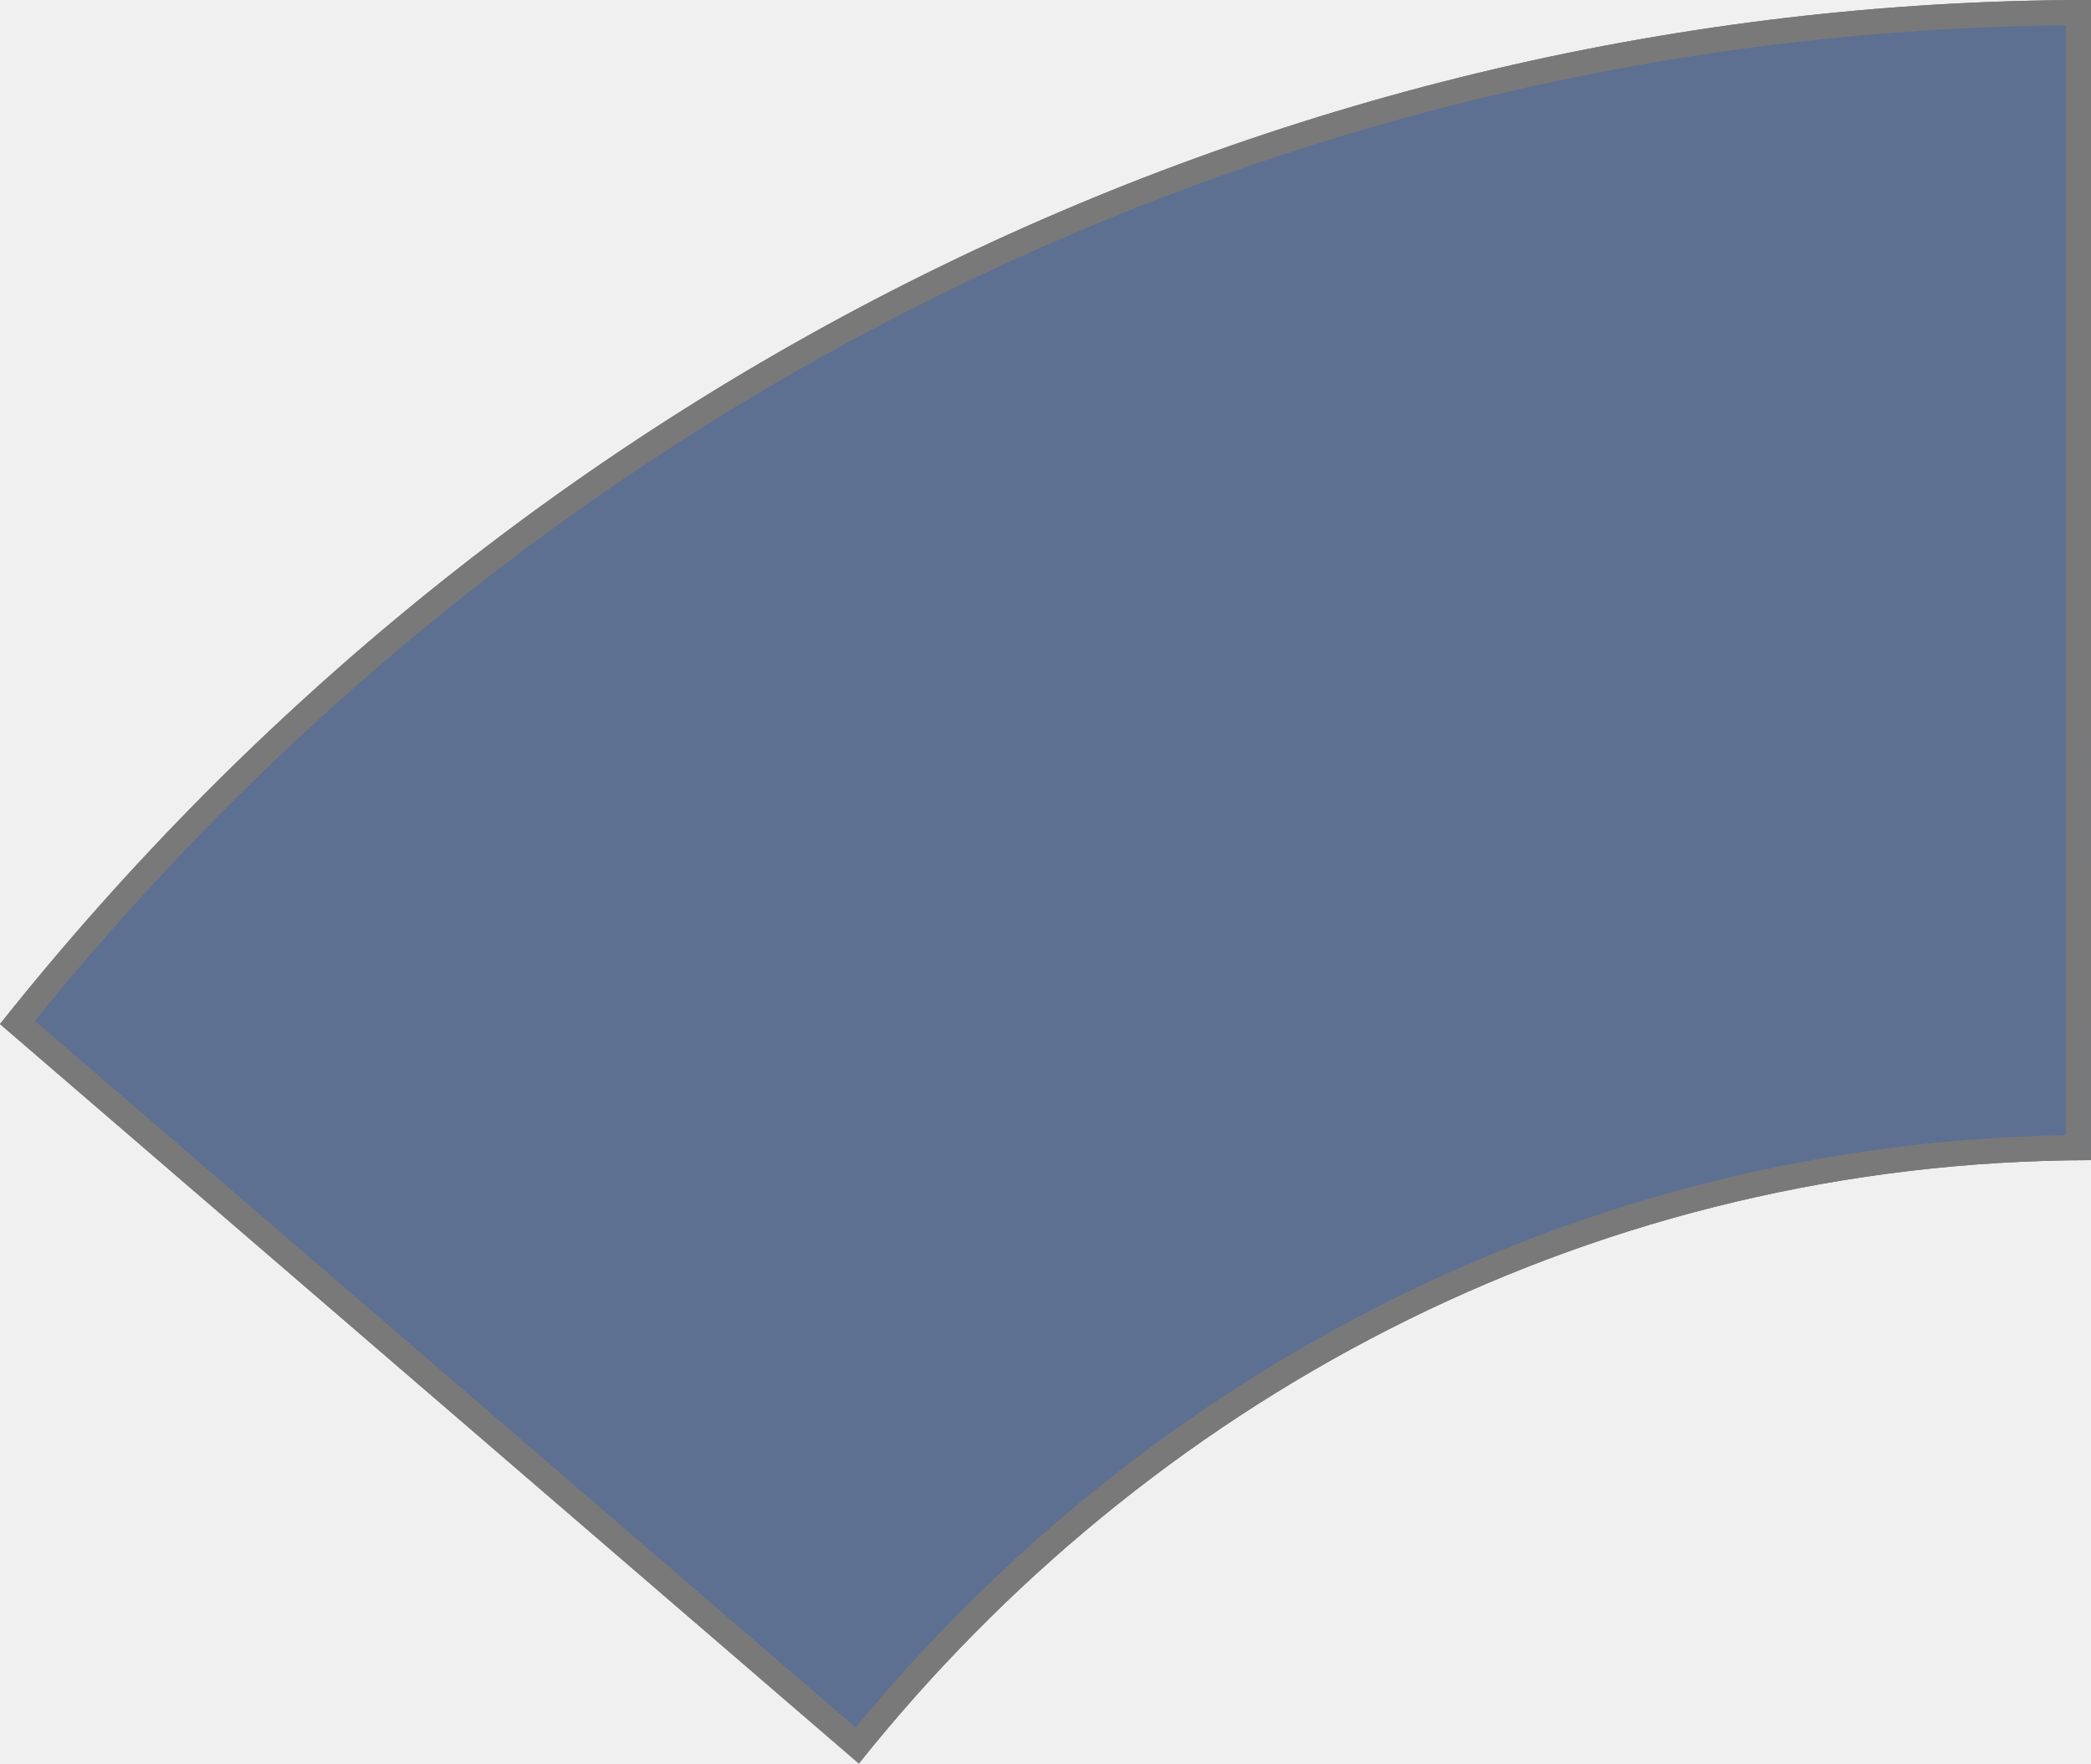
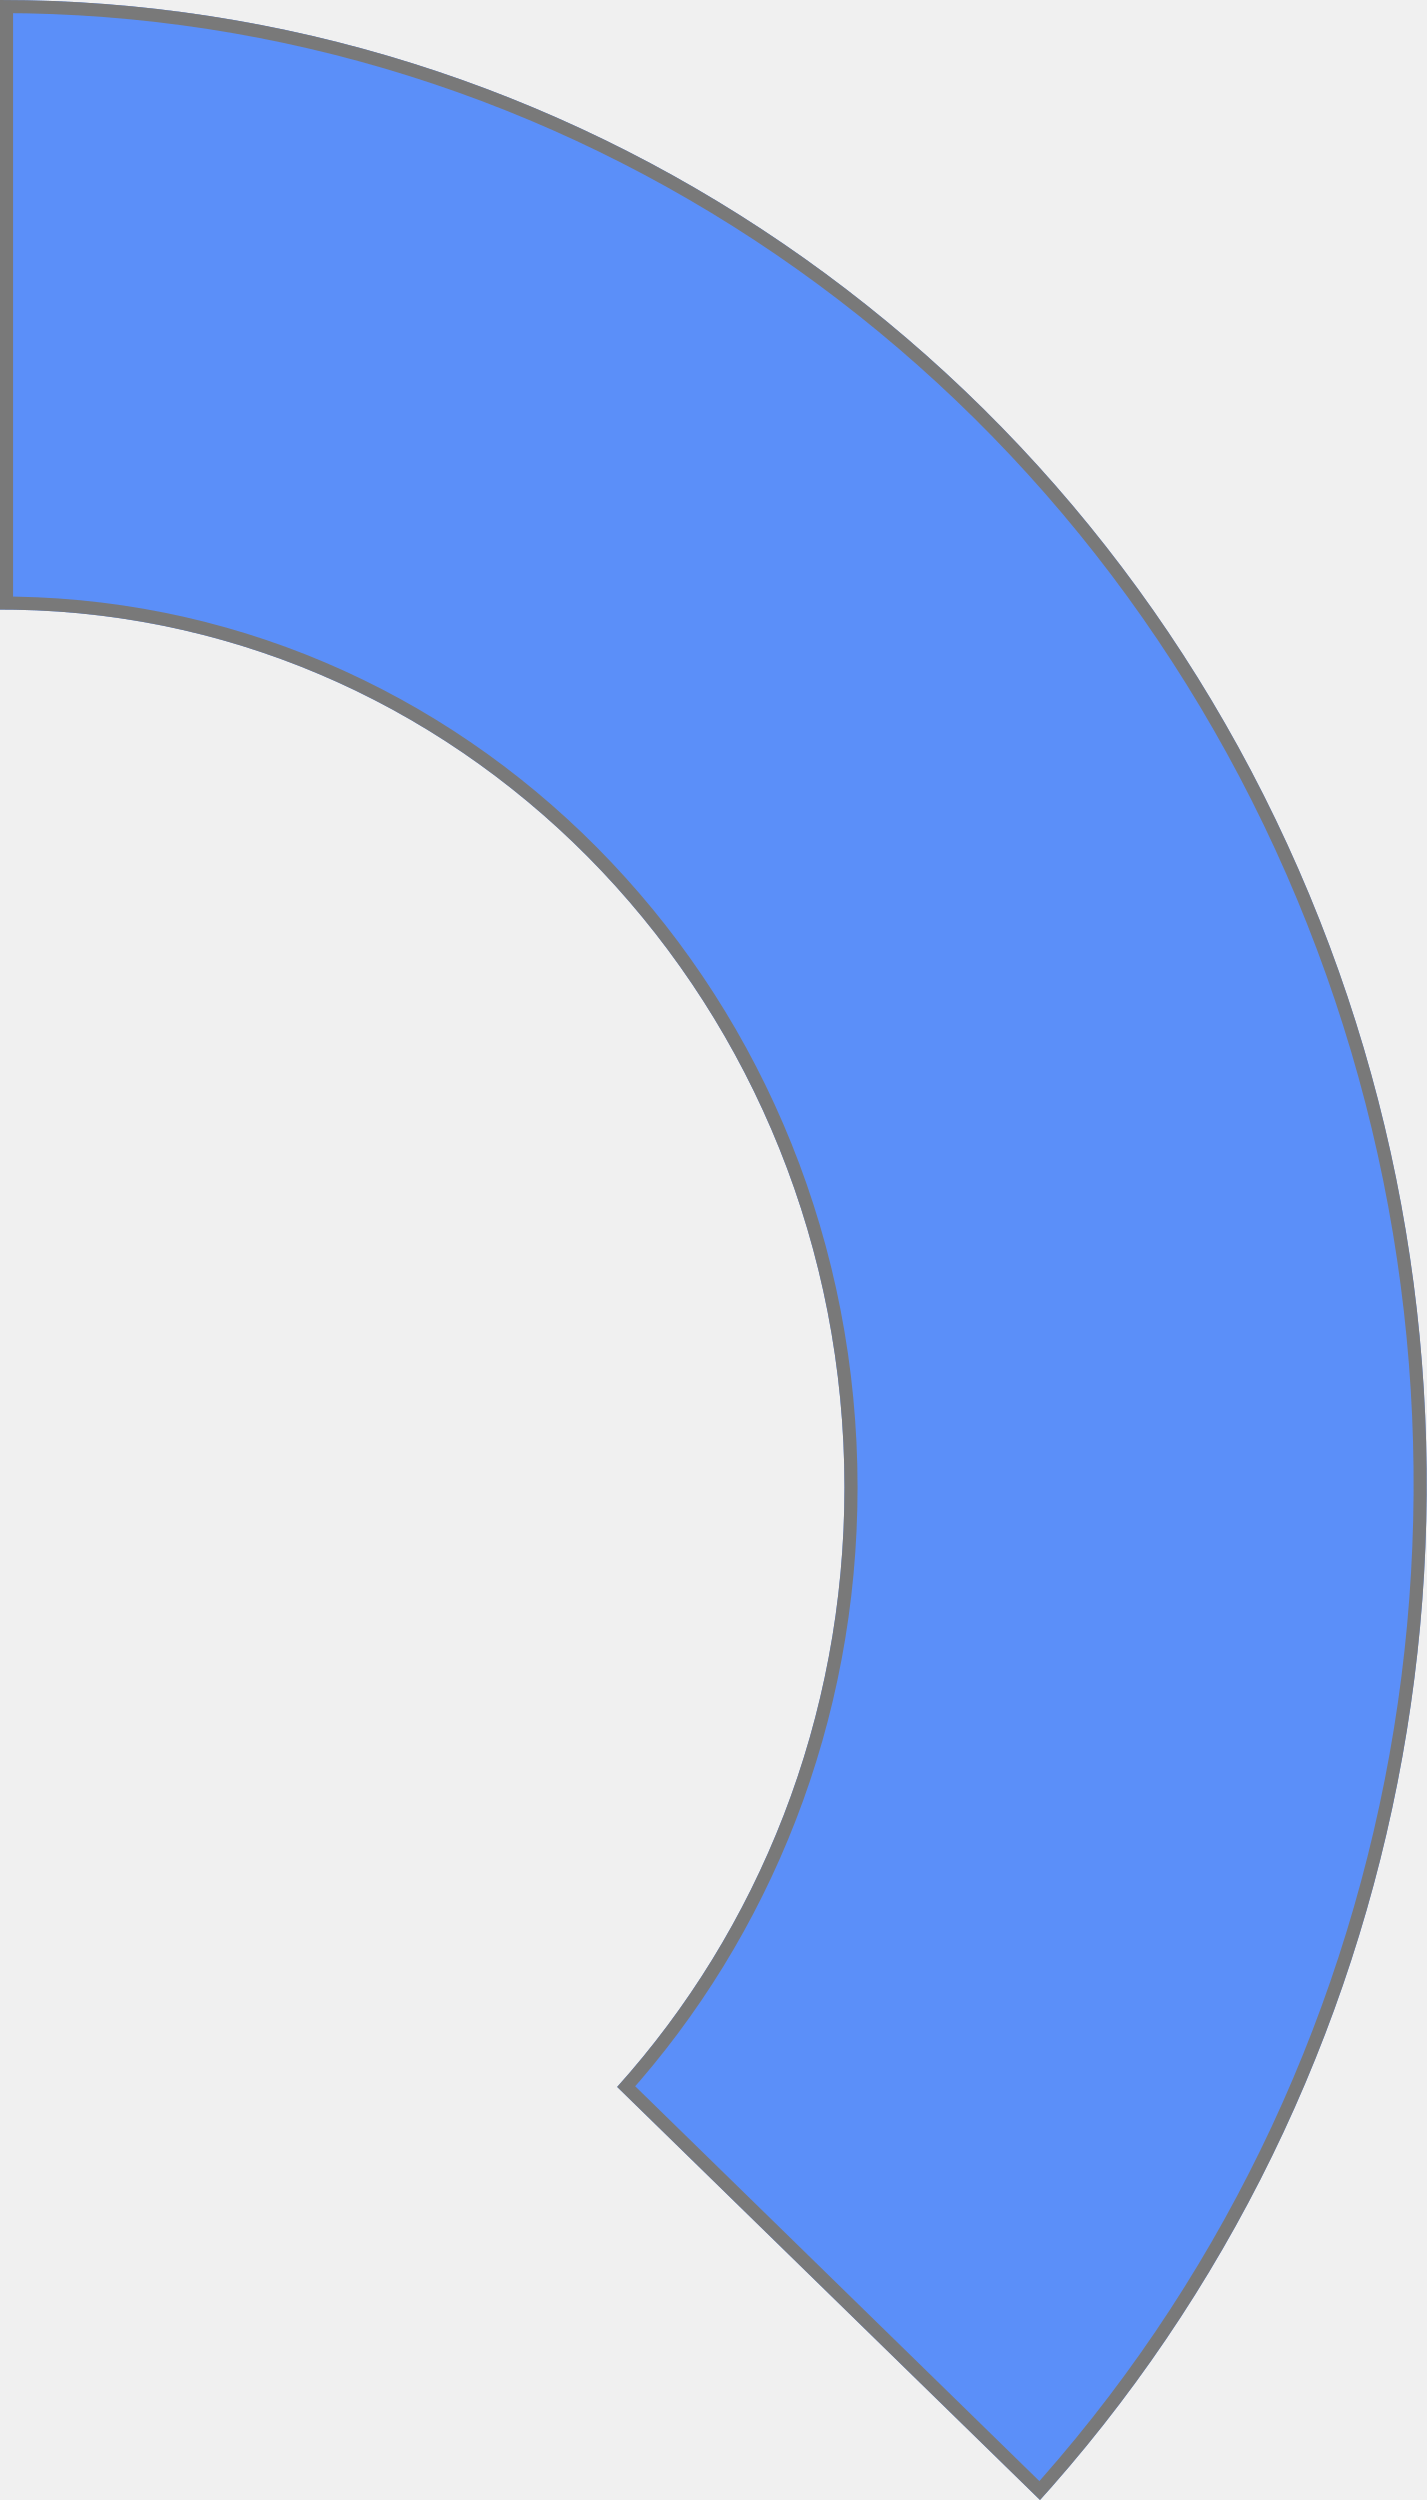
- <svg xmlns="http://www.w3.org/2000/svg" version="1.1" width="83px" height="70px">
+ <svg xmlns="http://www.w3.org/2000/svg" version="1.1" width="109px" height="191px">
  <defs>
-     <mask fill="white" id="clip93">
-       <path d="M 82.037 0.004  C 82.037 0.004  83 0  83 0  L 82.999 46.049  C 82.999 46.049  82.032 46.058  82.032 46.058  C 62.757 46.383  45.564 55.627  34.092 70  C 34.092 70  0 40.648  0 40.648  C 20.26 15.161  50.288 0.299  82.037 0.004  Z " fill-rule="evenodd" />
+     <mask fill="white" id="clip161">
+       <path d="M 0 46.573  C 0 46.573  0 0  0 0  C 43.463 0  82.772 26.86  100.033 68.354  C 117.122 109.432  109.367 157.079  80.342 190.007  C 80.342 190.007  79.456 191  79.456 191  C 79.456 191  47.15 159.441  47.15 159.441  C 57.923 147.453  64.517 131.347  64.517 113.637  C 64.517 76.969  36.245 47.174  1.152 46.582  C 1.152 46.582  0 46.573  0 46.573  Z " fill-rule="evenodd" />
    </mask>
  </defs>
-   <g transform="matrix(1 0 0 1 -443 -338 )">
-     <path d="M 82.037 0.004  C 82.037 0.004  83 0  83 0  L 82.999 46.049  C 82.999 46.049  82.032 46.058  82.032 46.058  C 62.757 46.383  45.564 55.627  34.092 70  C 34.092 70  0 40.648  0 40.648  C 20.26 15.161  50.288 0.299  82.037 0.004  Z " fill-rule="nonzero" fill="#5d7092" stroke="none" transform="matrix(1 0 0 1 443 338 )" />
-     <path d="M 82.037 0.004  C 82.037 0.004  83 0  83 0  L 82.999 46.049  C 82.999 46.049  82.032 46.058  82.032 46.058  C 62.757 46.383  45.564 55.627  34.092 70  C 34.092 70  0 40.648  0 40.648  C 20.26 15.161  50.288 0.299  82.037 0.004  Z " stroke-width="2" stroke="#797979" fill="none" transform="matrix(1 0 0 1 443 338 )" mask="url(#clip93)" />
+   <g transform="matrix(1 0 0 1 -526 -338 )">
+     <path d="M 0 46.573  C 0 46.573  0 0  0 0  C 43.463 0  82.772 26.86  100.033 68.354  C 117.122 109.432  109.367 157.079  80.342 190.007  C 80.342 190.007  79.456 191  79.456 191  C 79.456 191  47.15 159.441  47.15 159.441  C 57.923 147.453  64.517 131.347  64.517 113.637  C 64.517 76.969  36.245 47.174  1.152 46.582  C 1.152 46.582  0 46.573  0 46.573  Z " fill-rule="nonzero" fill="#5b8ff9" stroke="none" transform="matrix(1 0 0 1 526 338 )" />
+     <path d="M 0 46.573  C 0 46.573  0 0  0 0  C 43.463 0  82.772 26.86  100.033 68.354  C 117.122 109.432  109.367 157.079  80.342 190.007  C 80.342 190.007  79.456 191  79.456 191  C 79.456 191  47.15 159.441  47.15 159.441  C 57.923 147.453  64.517 131.347  64.517 113.637  C 64.517 76.969  36.245 47.174  1.152 46.582  C 1.152 46.582  0 46.573  0 46.573  Z " stroke-width="2" stroke="#797979" fill="none" transform="matrix(1 0 0 1 526 338 )" mask="url(#clip161)" />
  </g>
</svg>
